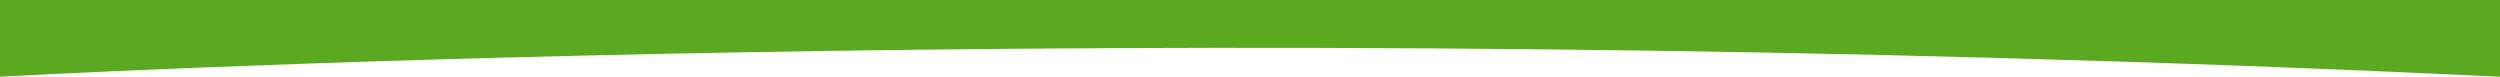
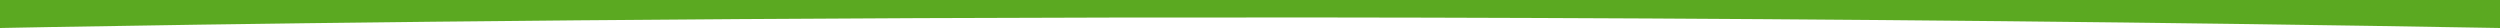
- <svg xmlns="http://www.w3.org/2000/svg" version="1.1" id="Layer_1" x="0px" y="0px" viewBox="0 0 2000 61.4" enable-background="new 0 0 2000 61.4" xml:space="preserve">
-   <path fill="#5BA921" d="M2000,0v61.4C912.9,9.3,0,61.4,0,61.4V0H2000z" />
+ <svg xmlns="http://www.w3.org/2000/svg" version="1.1" id="Layer_1" x="0px" y="0px" viewBox="0 969.3 2000 22.4" enable-background="new 0 969.3 2000 22.4" xml:space="preserve">
+   <path fill="#5BA921" d="M2000,969.3v22.4c-1087.1-19-2000,0-2000,0v-22.4H2000z" />
</svg>
